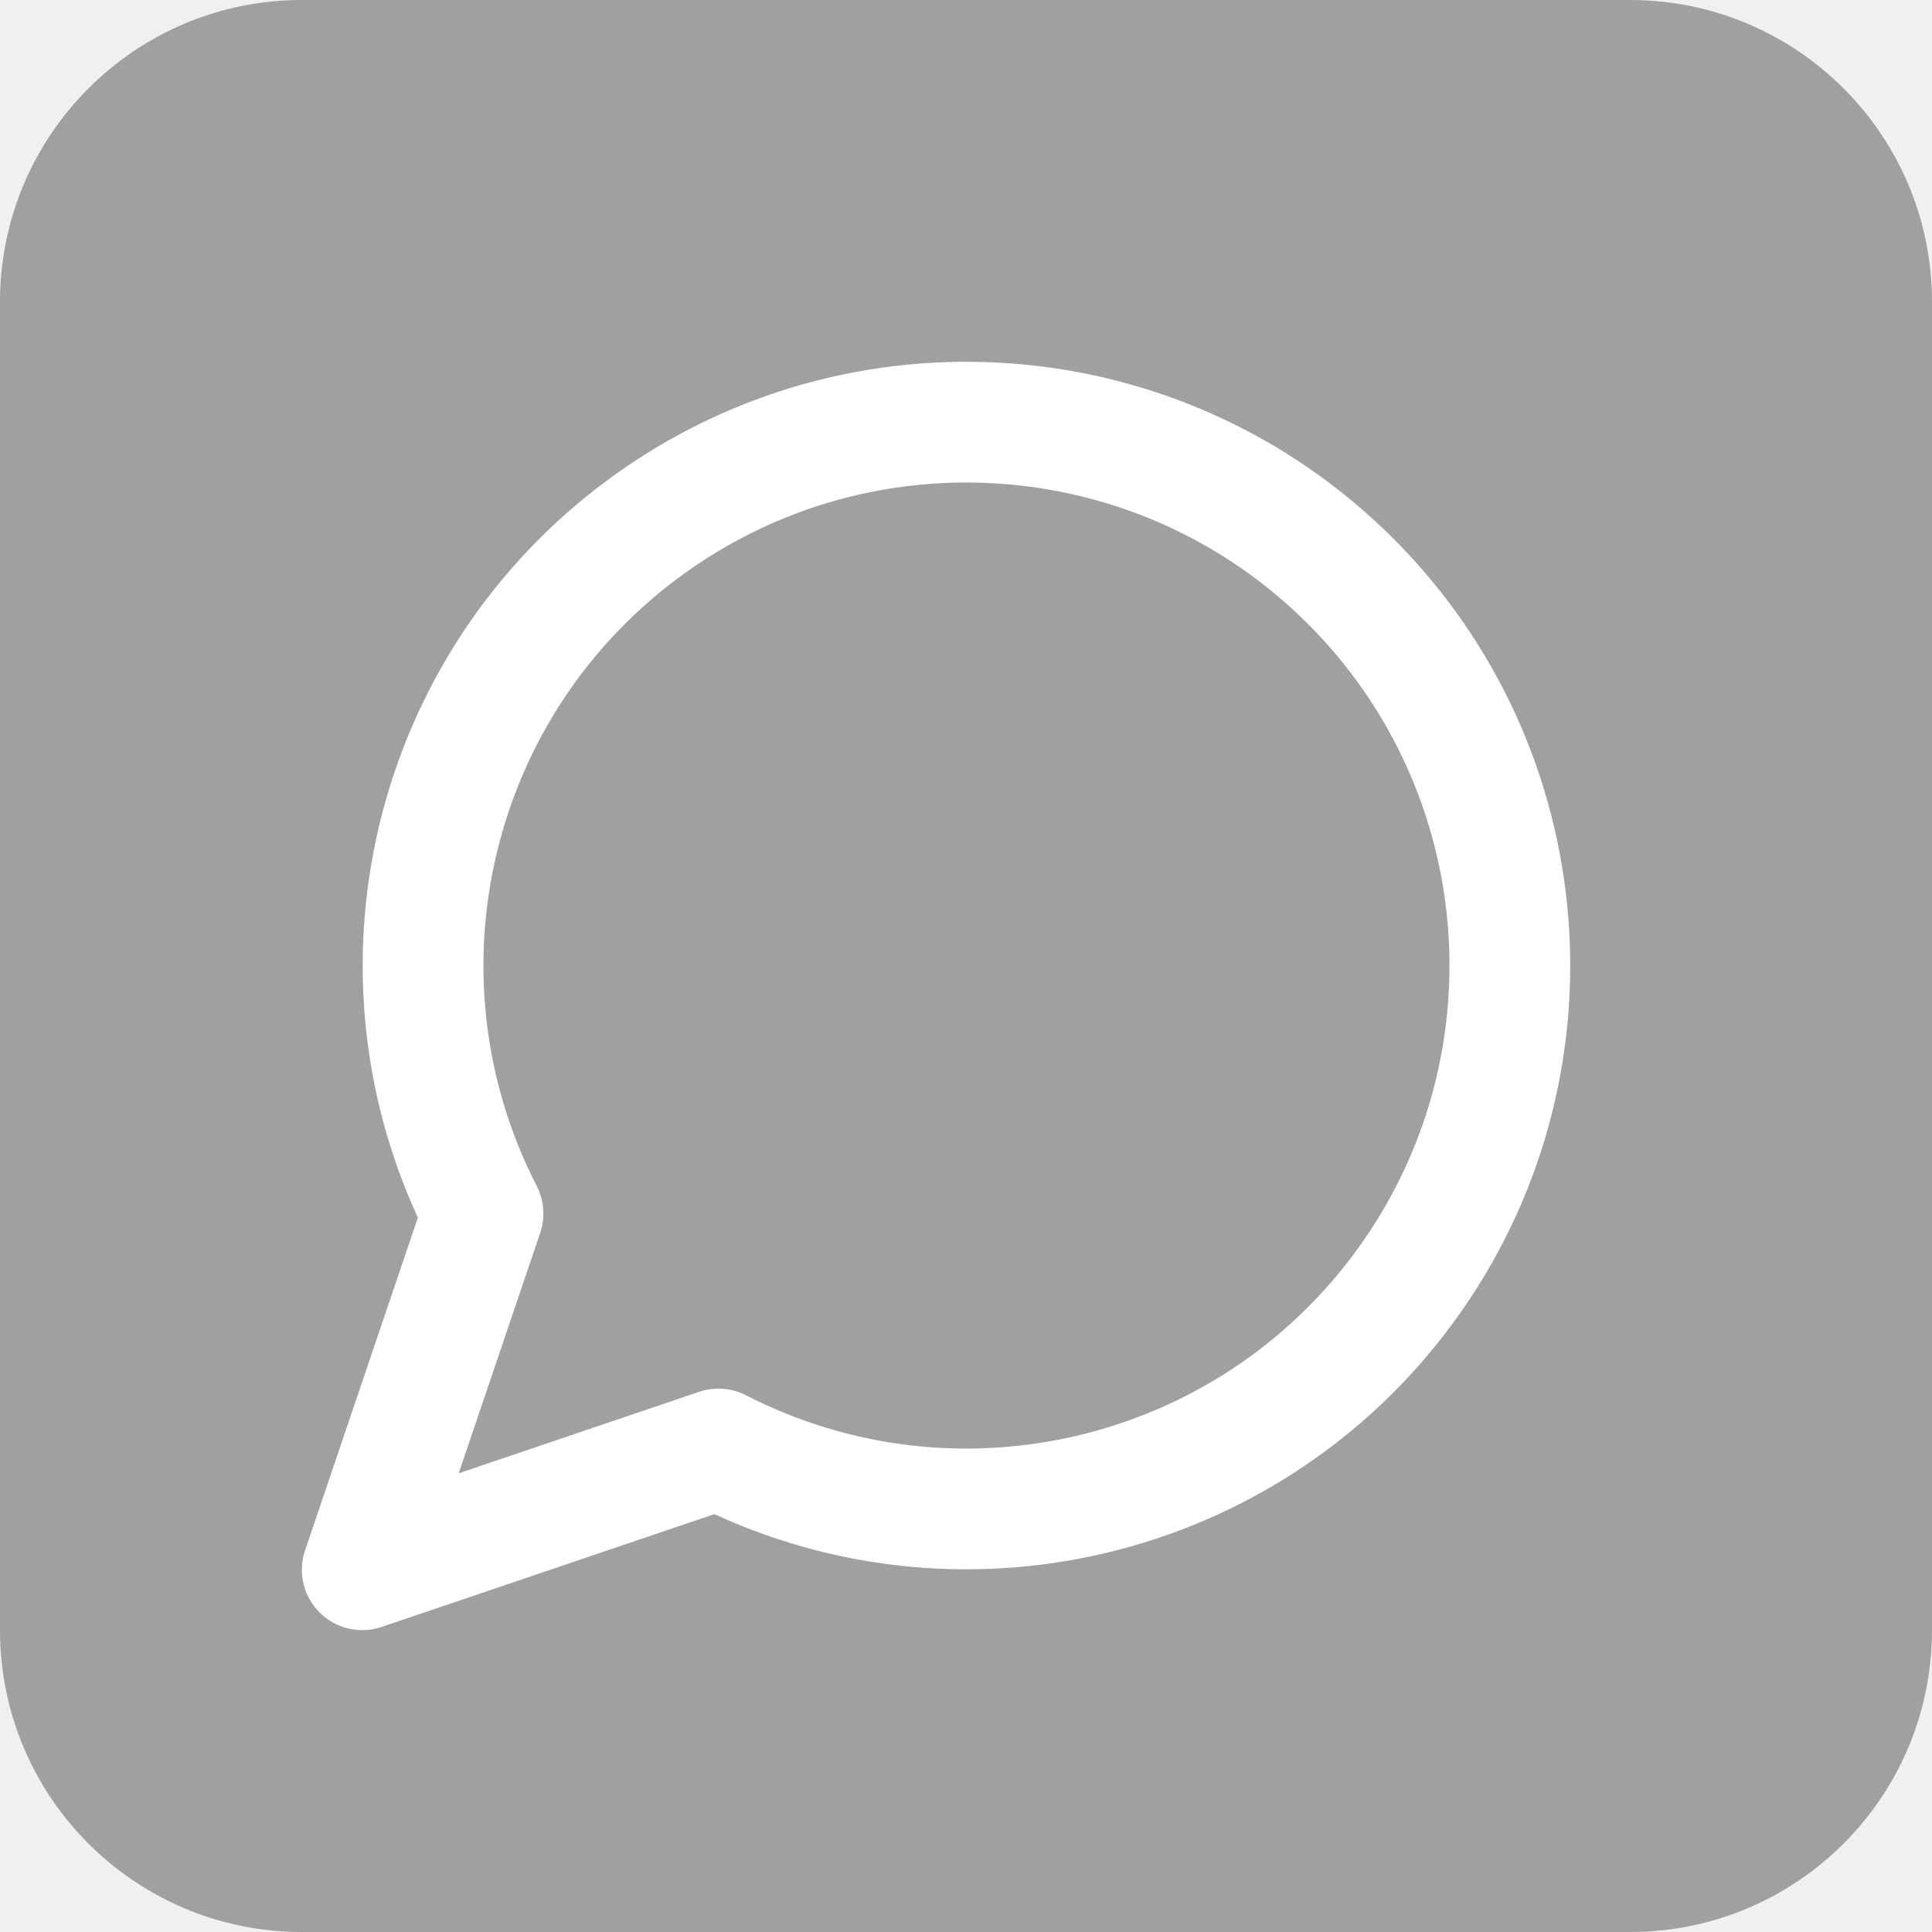
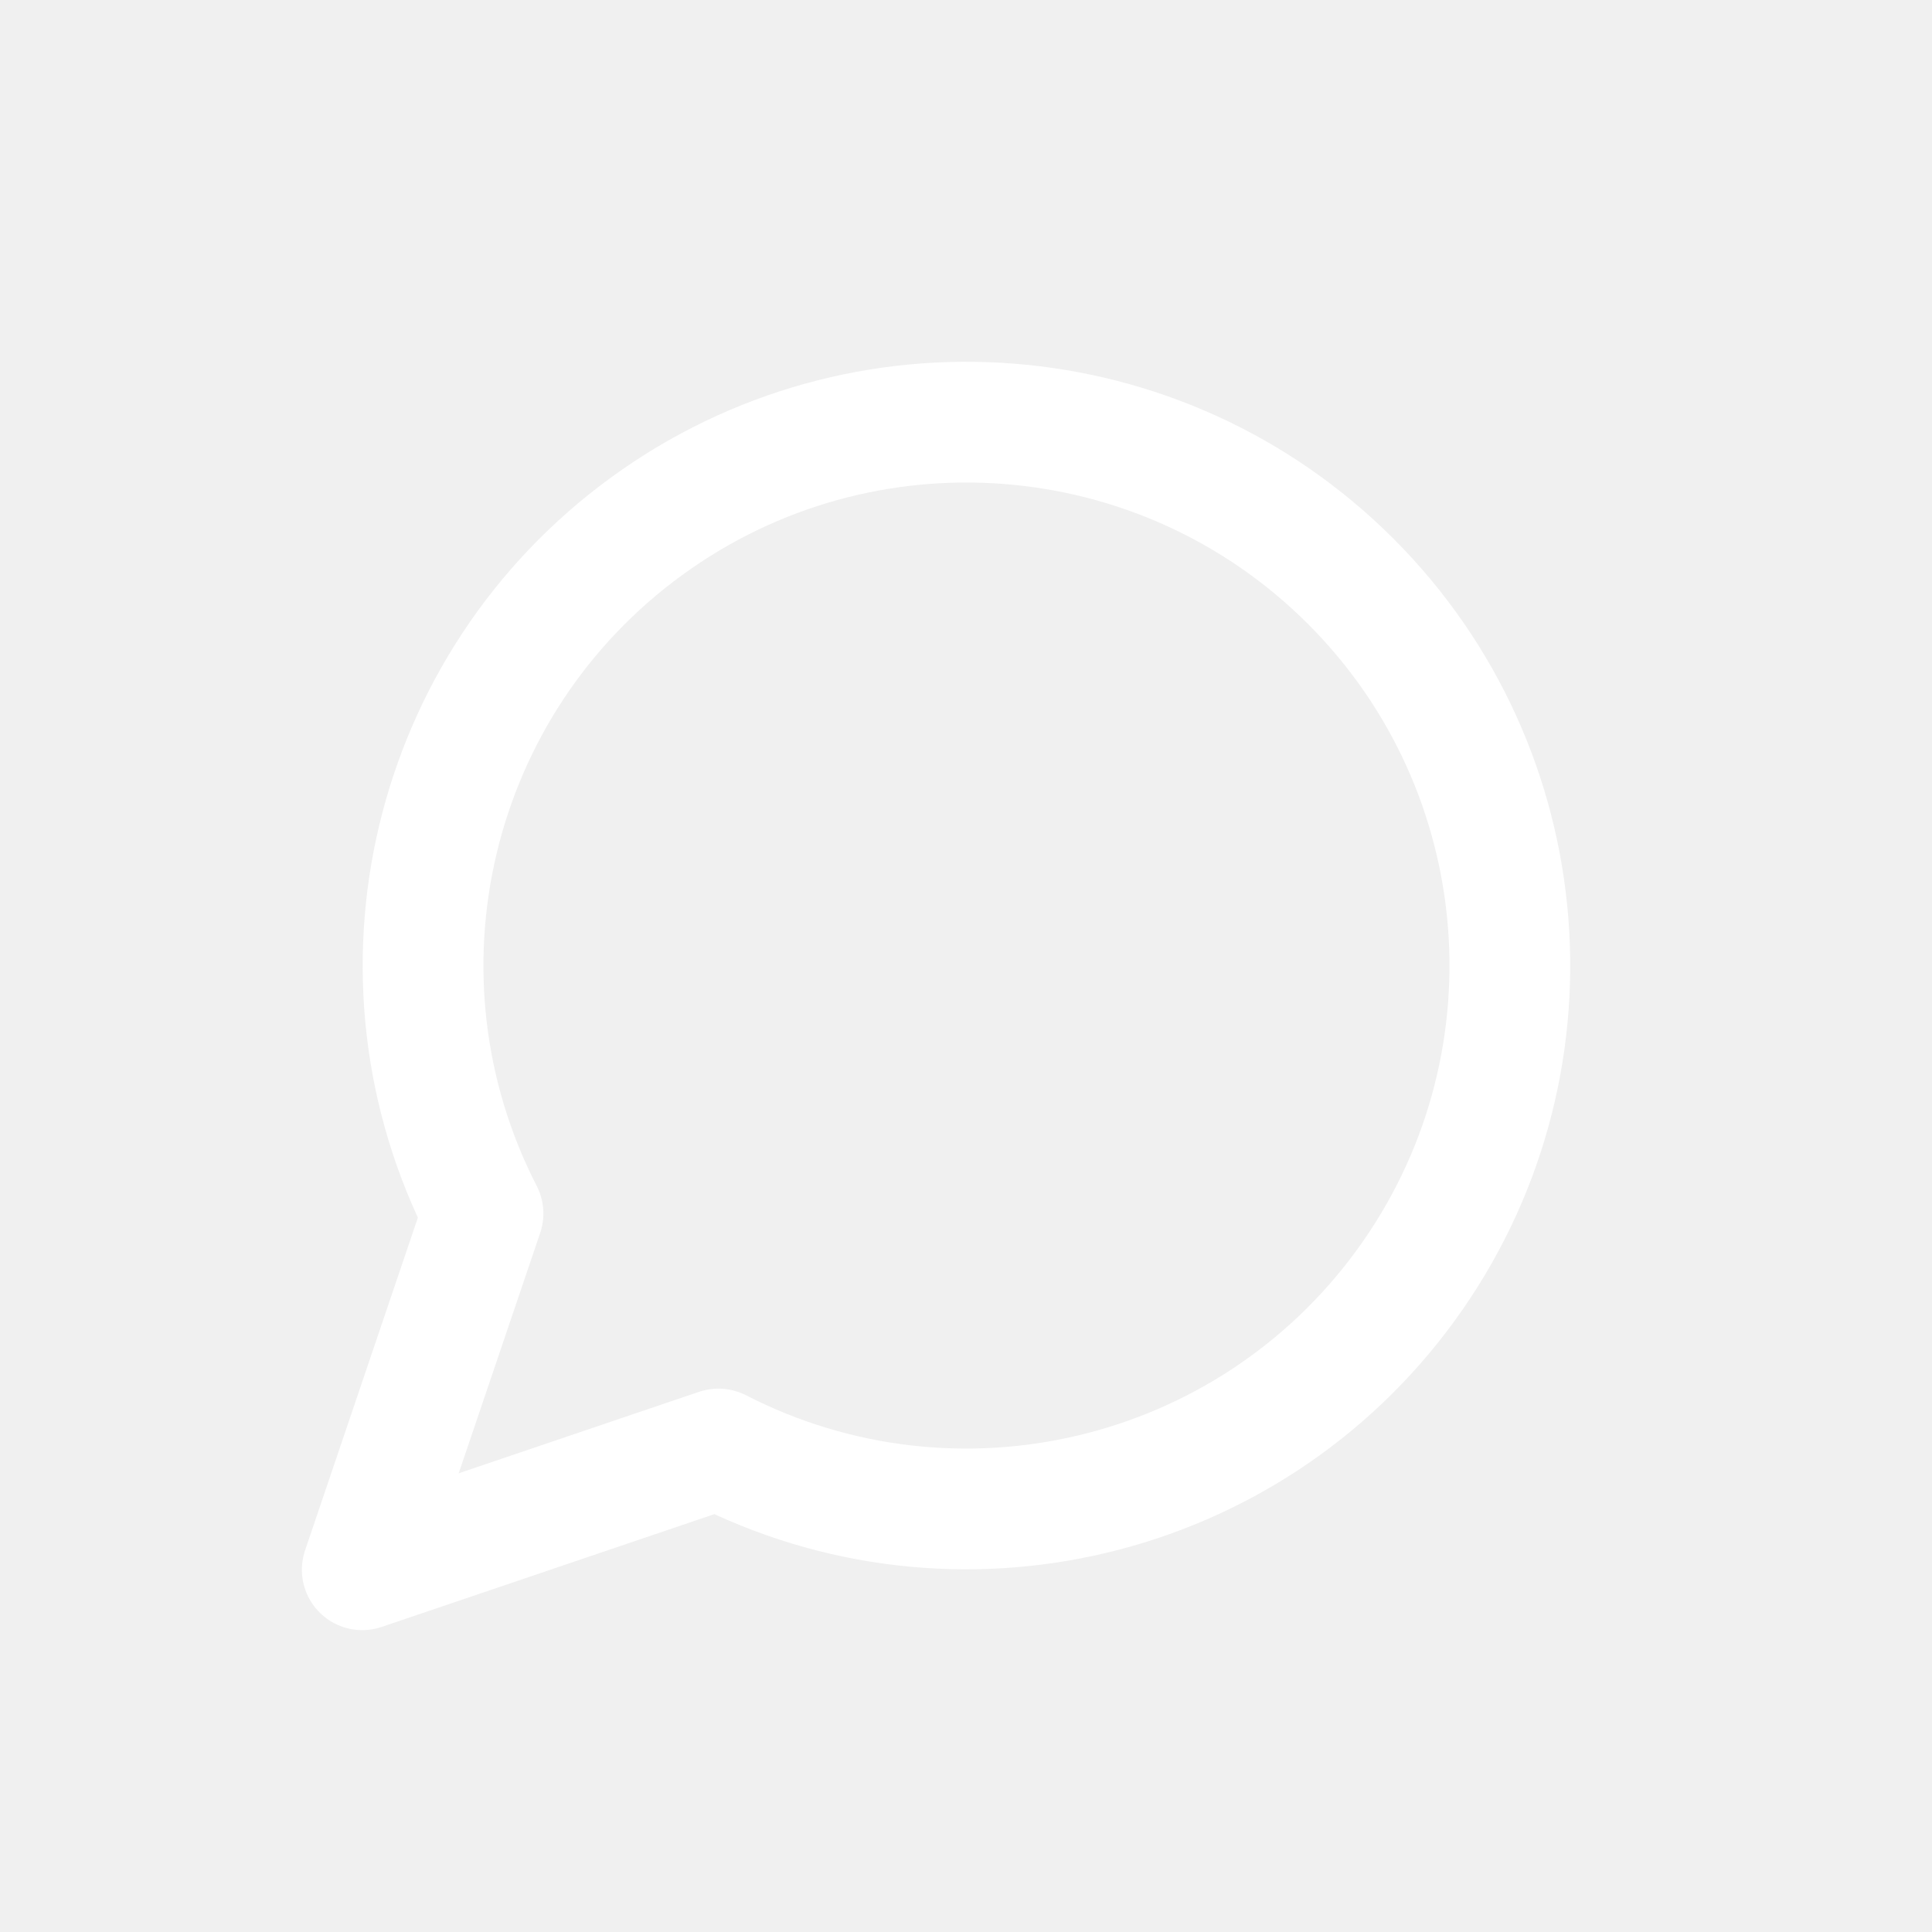
<svg xmlns="http://www.w3.org/2000/svg" width="32" height="32" viewBox="0 0 32 32" fill="none">
-   <rect x="0" y="0" width="32" height="32" rx="5" ry="5" fill="#A0A0A0" />
  <g transform="translate(4,4)" stroke="white" stroke-width="2" stroke-linecap="round" stroke-linejoin="round" fill="none">
    <path d="M7.9 20A9 9 0 1 0 4 16.1L2 22Z" />
  </g>
</svg>
